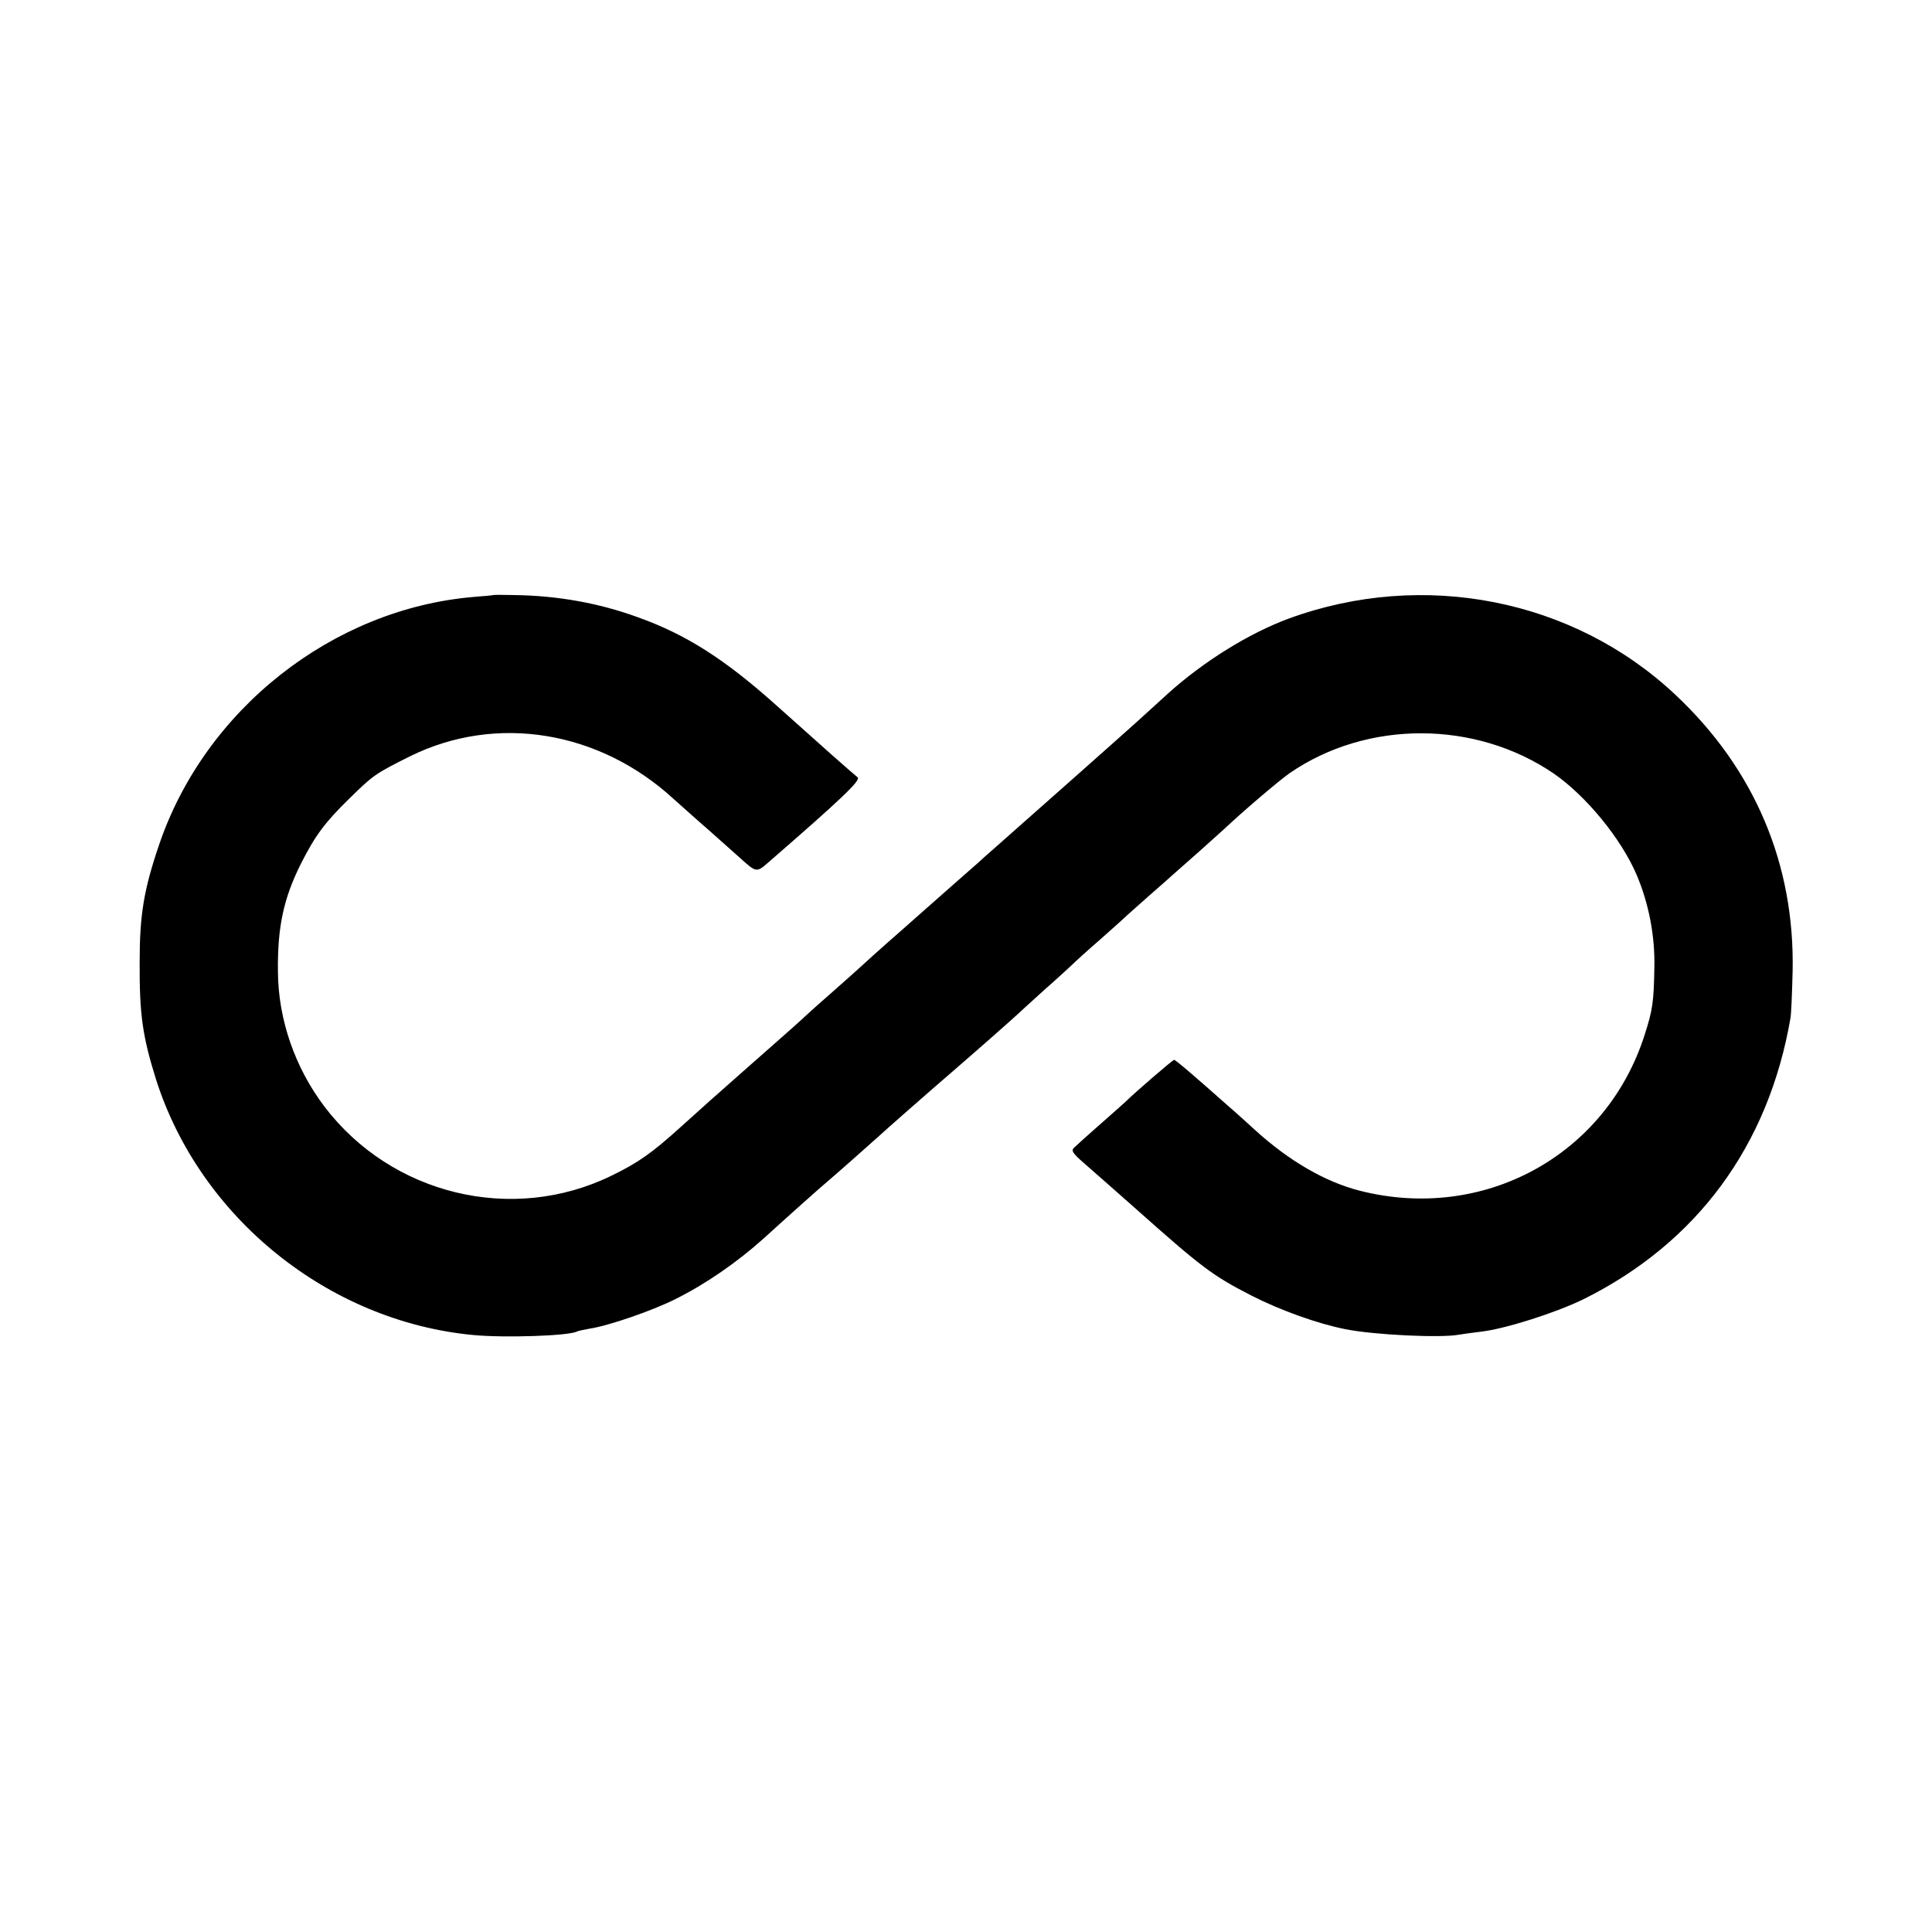
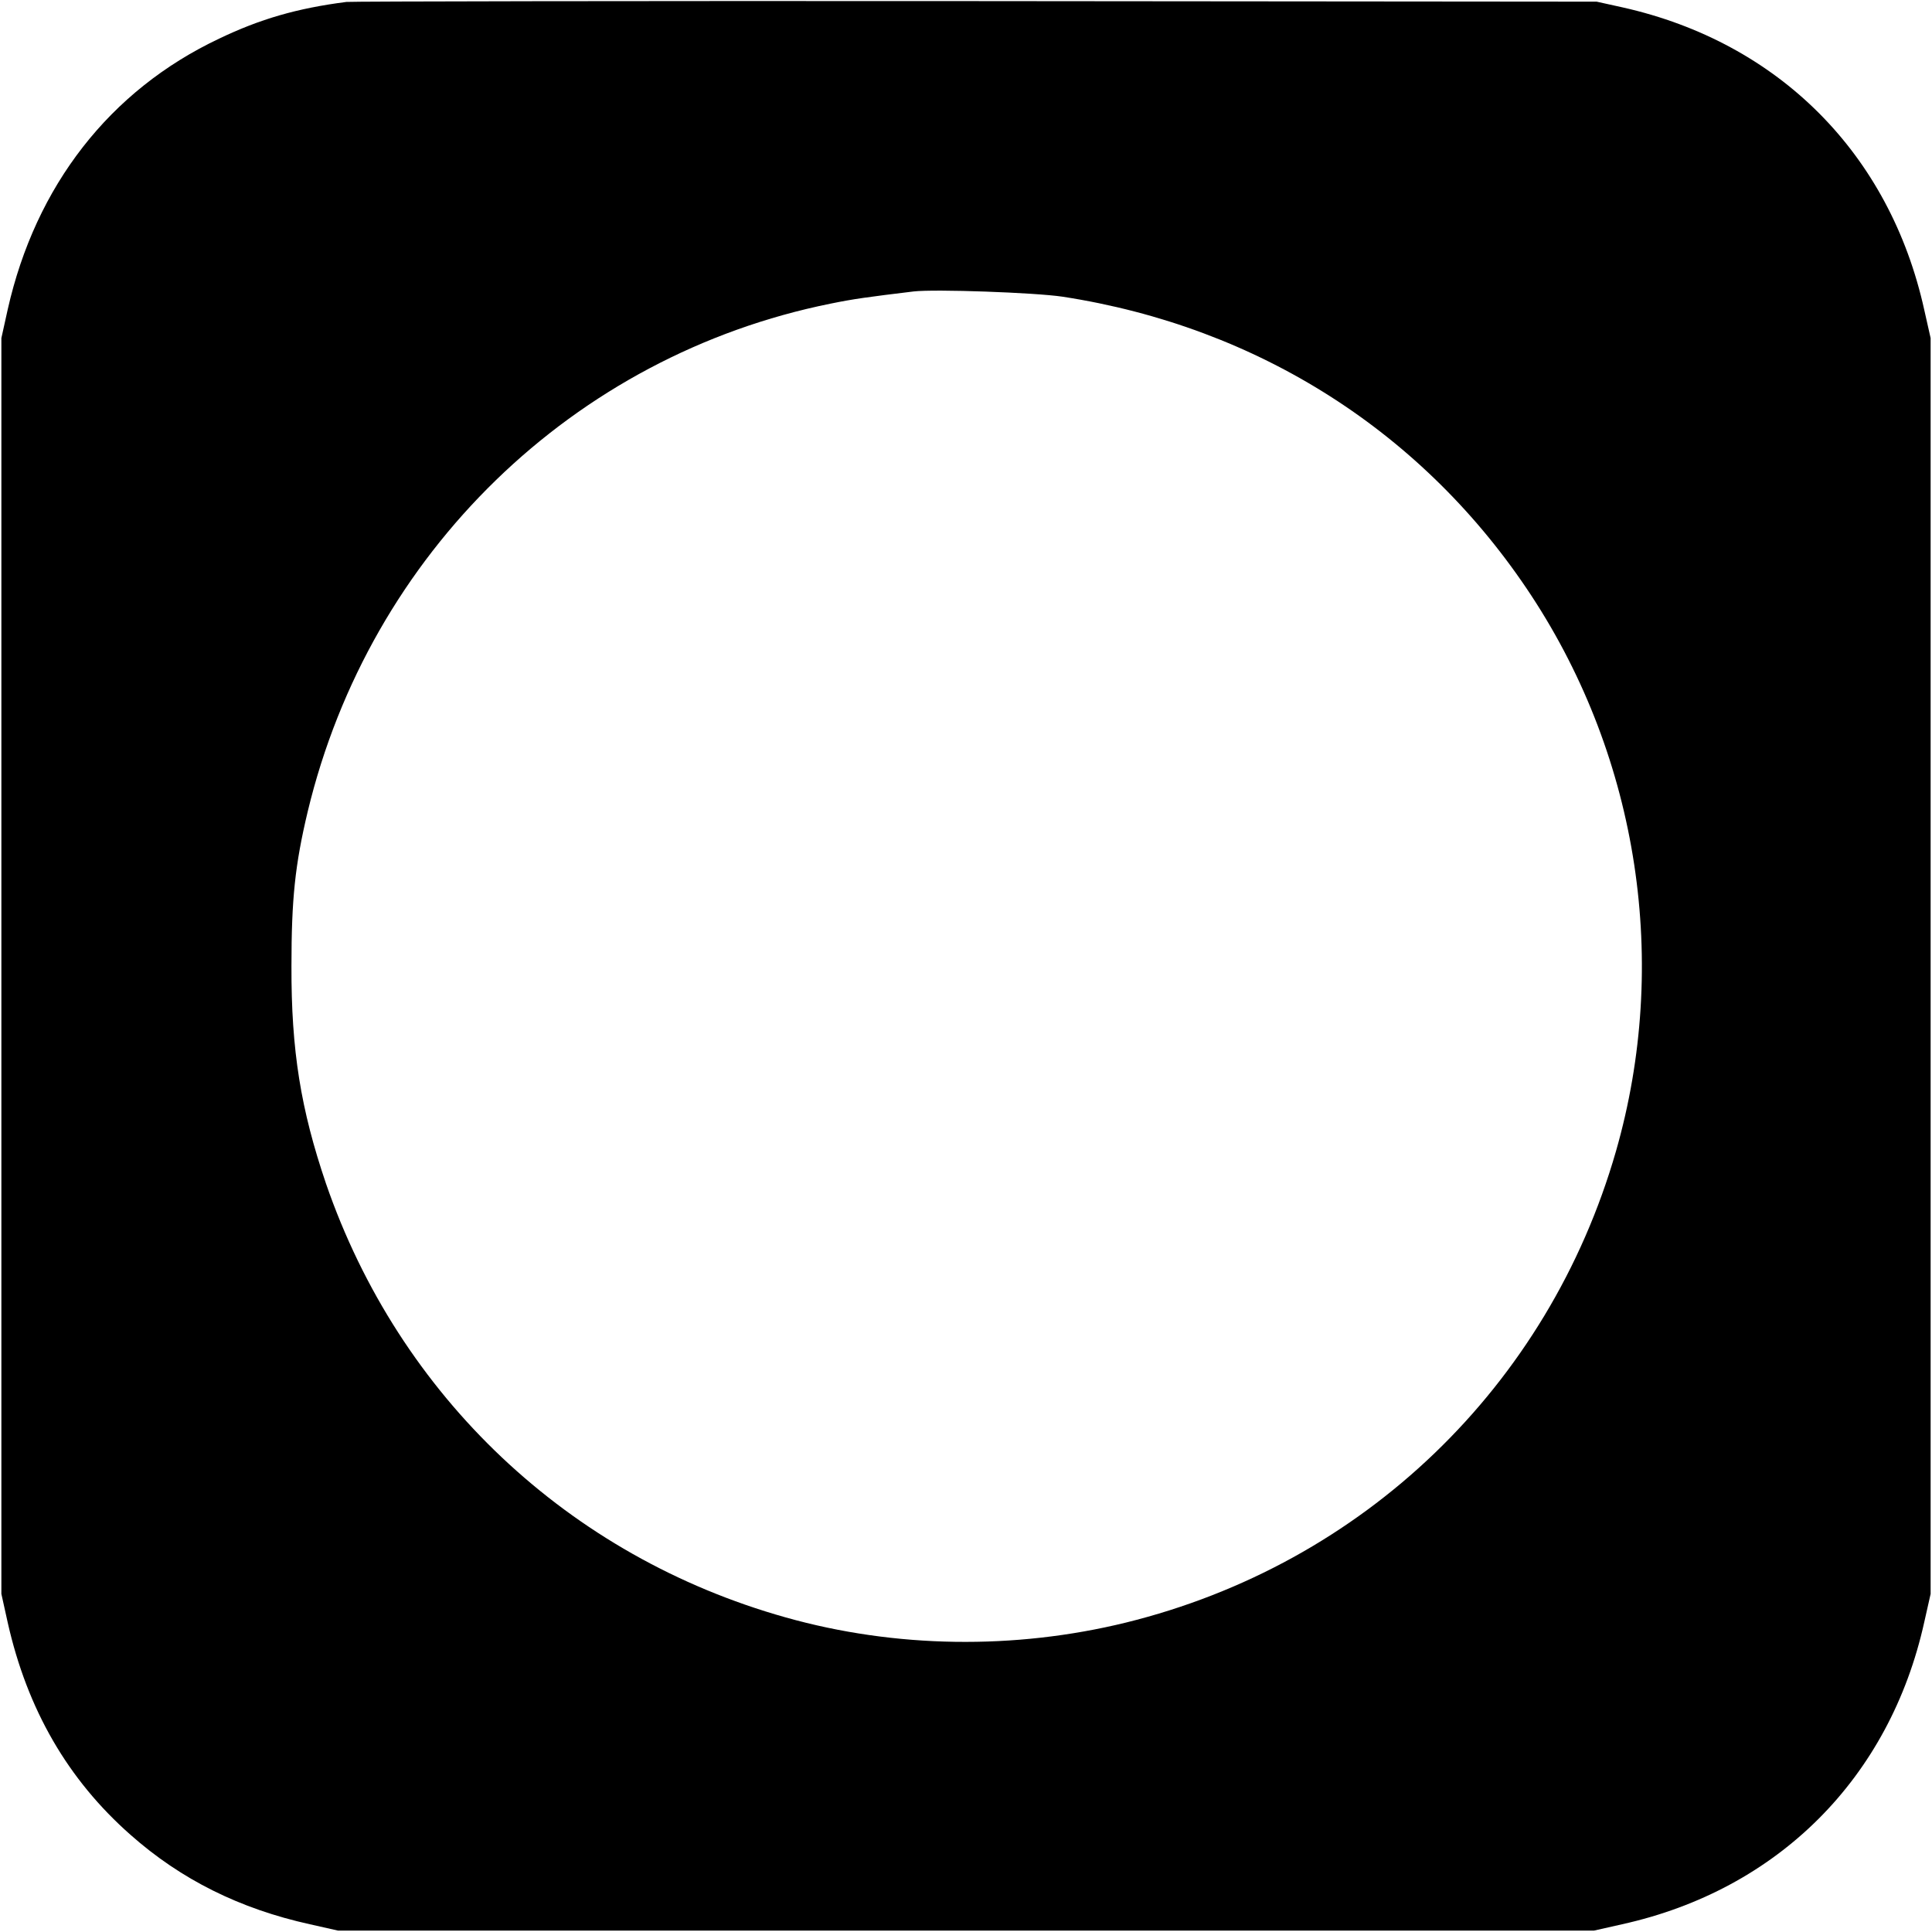
<svg xmlns="http://www.w3.org/2000/svg" version="1.0" width="700pt" height="700pt" viewBox="0 0 700 700" preserveAspectRatio="xMidYMid meet">
  <g transform="translate(0,700) scale(0.1,-0.1)" fill="#000000" stroke="none">
-     <path d="M1787 4844 c-1 -1 -34 -4 -73 -7 -510 -44 -972 -408 -1138 -899 -55 -162 -70 -253 -70 -423 -1 -189 10 -268 59 -425 159 -501 624 -877 1149 -927 115 -11 351 -3 377 13 4 2 24 6 45 10 68 10 227 65 309 106 111 55 225 134 321 220 78 71 205 185 248 221 26 22 141 124 172 152 36 33 146 129 194 171 155 134 282 245 335 295 28 25 72 66 100 90 27 24 58 53 70 64 11 11 56 52 100 90 44 39 89 79 100 90 12 11 48 43 81 72 32 28 71 62 85 75 14 12 56 50 94 83 37 33 77 69 89 80 69 65 199 176 239 204 281 193 673 192 957 -2 118 -82 244 -236 300 -367 44 -104 67 -222 64 -338 -2 -121 -6 -151 -35 -241 -139 -437 -583 -680 -1033 -565 -125 32 -256 108 -379 220 -30 27 -69 63 -88 79 -142 126 -200 175 -205 175 -5 0 -145 -121 -174 -150 -3 -3 -43 -39 -90 -80 -47 -41 -91 -81 -98 -88 -12 -10 -6 -20 34 -55 27 -23 109 -96 184 -162 245 -218 282 -246 424 -319 106 -54 240 -102 341 -122 106 -21 344 -32 410 -20 11 2 47 7 80 11 89 10 273 69 373 118 410 204 669 555 749 1017 3 14 6 91 8 171 8 387 -137 732 -425 1002 -369 347 -913 454 -1400 276 -144 -53 -308 -155 -435 -269 -44 -40 -98 -89 -120 -109 -35 -32 -421 -374 -514 -456 -19 -16 -44 -39 -56 -50 -13 -11 -53 -47 -91 -80 -37 -33 -91 -80 -119 -105 -28 -25 -81 -72 -119 -105 -37 -33 -82 -73 -100 -90 -18 -16 -63 -57 -101 -90 -38 -33 -78 -69 -90 -80 -21 -20 -59 -54 -150 -134 -27 -24 -81 -71 -119 -105 -38 -34 -77 -68 -86 -76 -9 -8 -54 -49 -100 -90 -108 -98 -158 -133 -255 -180 -359 -175 -796 -69 -1039 250 -107 141 -168 316 -169 490 -2 162 21 266 83 390 51 101 86 149 175 236 88 86 93 90 221 154 312 154 686 93 956 -156 24 -21 79 -71 123 -109 44 -39 97 -86 118 -105 56 -51 59 -51 97 -18 273 237 341 302 327 312 -18 14 -123 107 -287 254 -191 172 -333 263 -510 326 -140 51 -290 78 -448 80 -40 1 -74 1 -75 0z" />
+     <path d="M1255 6993 c-179 -23 -313 -62 -461 -133 -396 -187 -665 -533 -766 -981 l-23 -104 0 -2275 0 -2275 23 -104 c71 -315 218 -569 445 -769 183 -162 396 -268 650 -324 l102 -23 2275 0 2275 0 102 23 c565 125 970 530 1095 1095 l23 102 0 2275 0 2275 -23 102 c-125 566 -527 969 -1092 1096 l-95 21 -2250 2 c-1237 1 -2263 -1 -2280 -3z m2595 -1068 c709 -109 1311 -493 1699 -1084 389 -593 501 -1332 306 -2012 -245 -852 -915 -1496 -1776 -1708 -404 -99 -836 -93 -1233 19 -786 221 -1399 800 -1665 1572 -91 268 -126 481 -125 788 0 243 13 367 59 560 225 936 962 1652 1895 1840 83 17 135 24 300 44 77 9 440 -4 540 -19z" />
  </g>
</svg>
